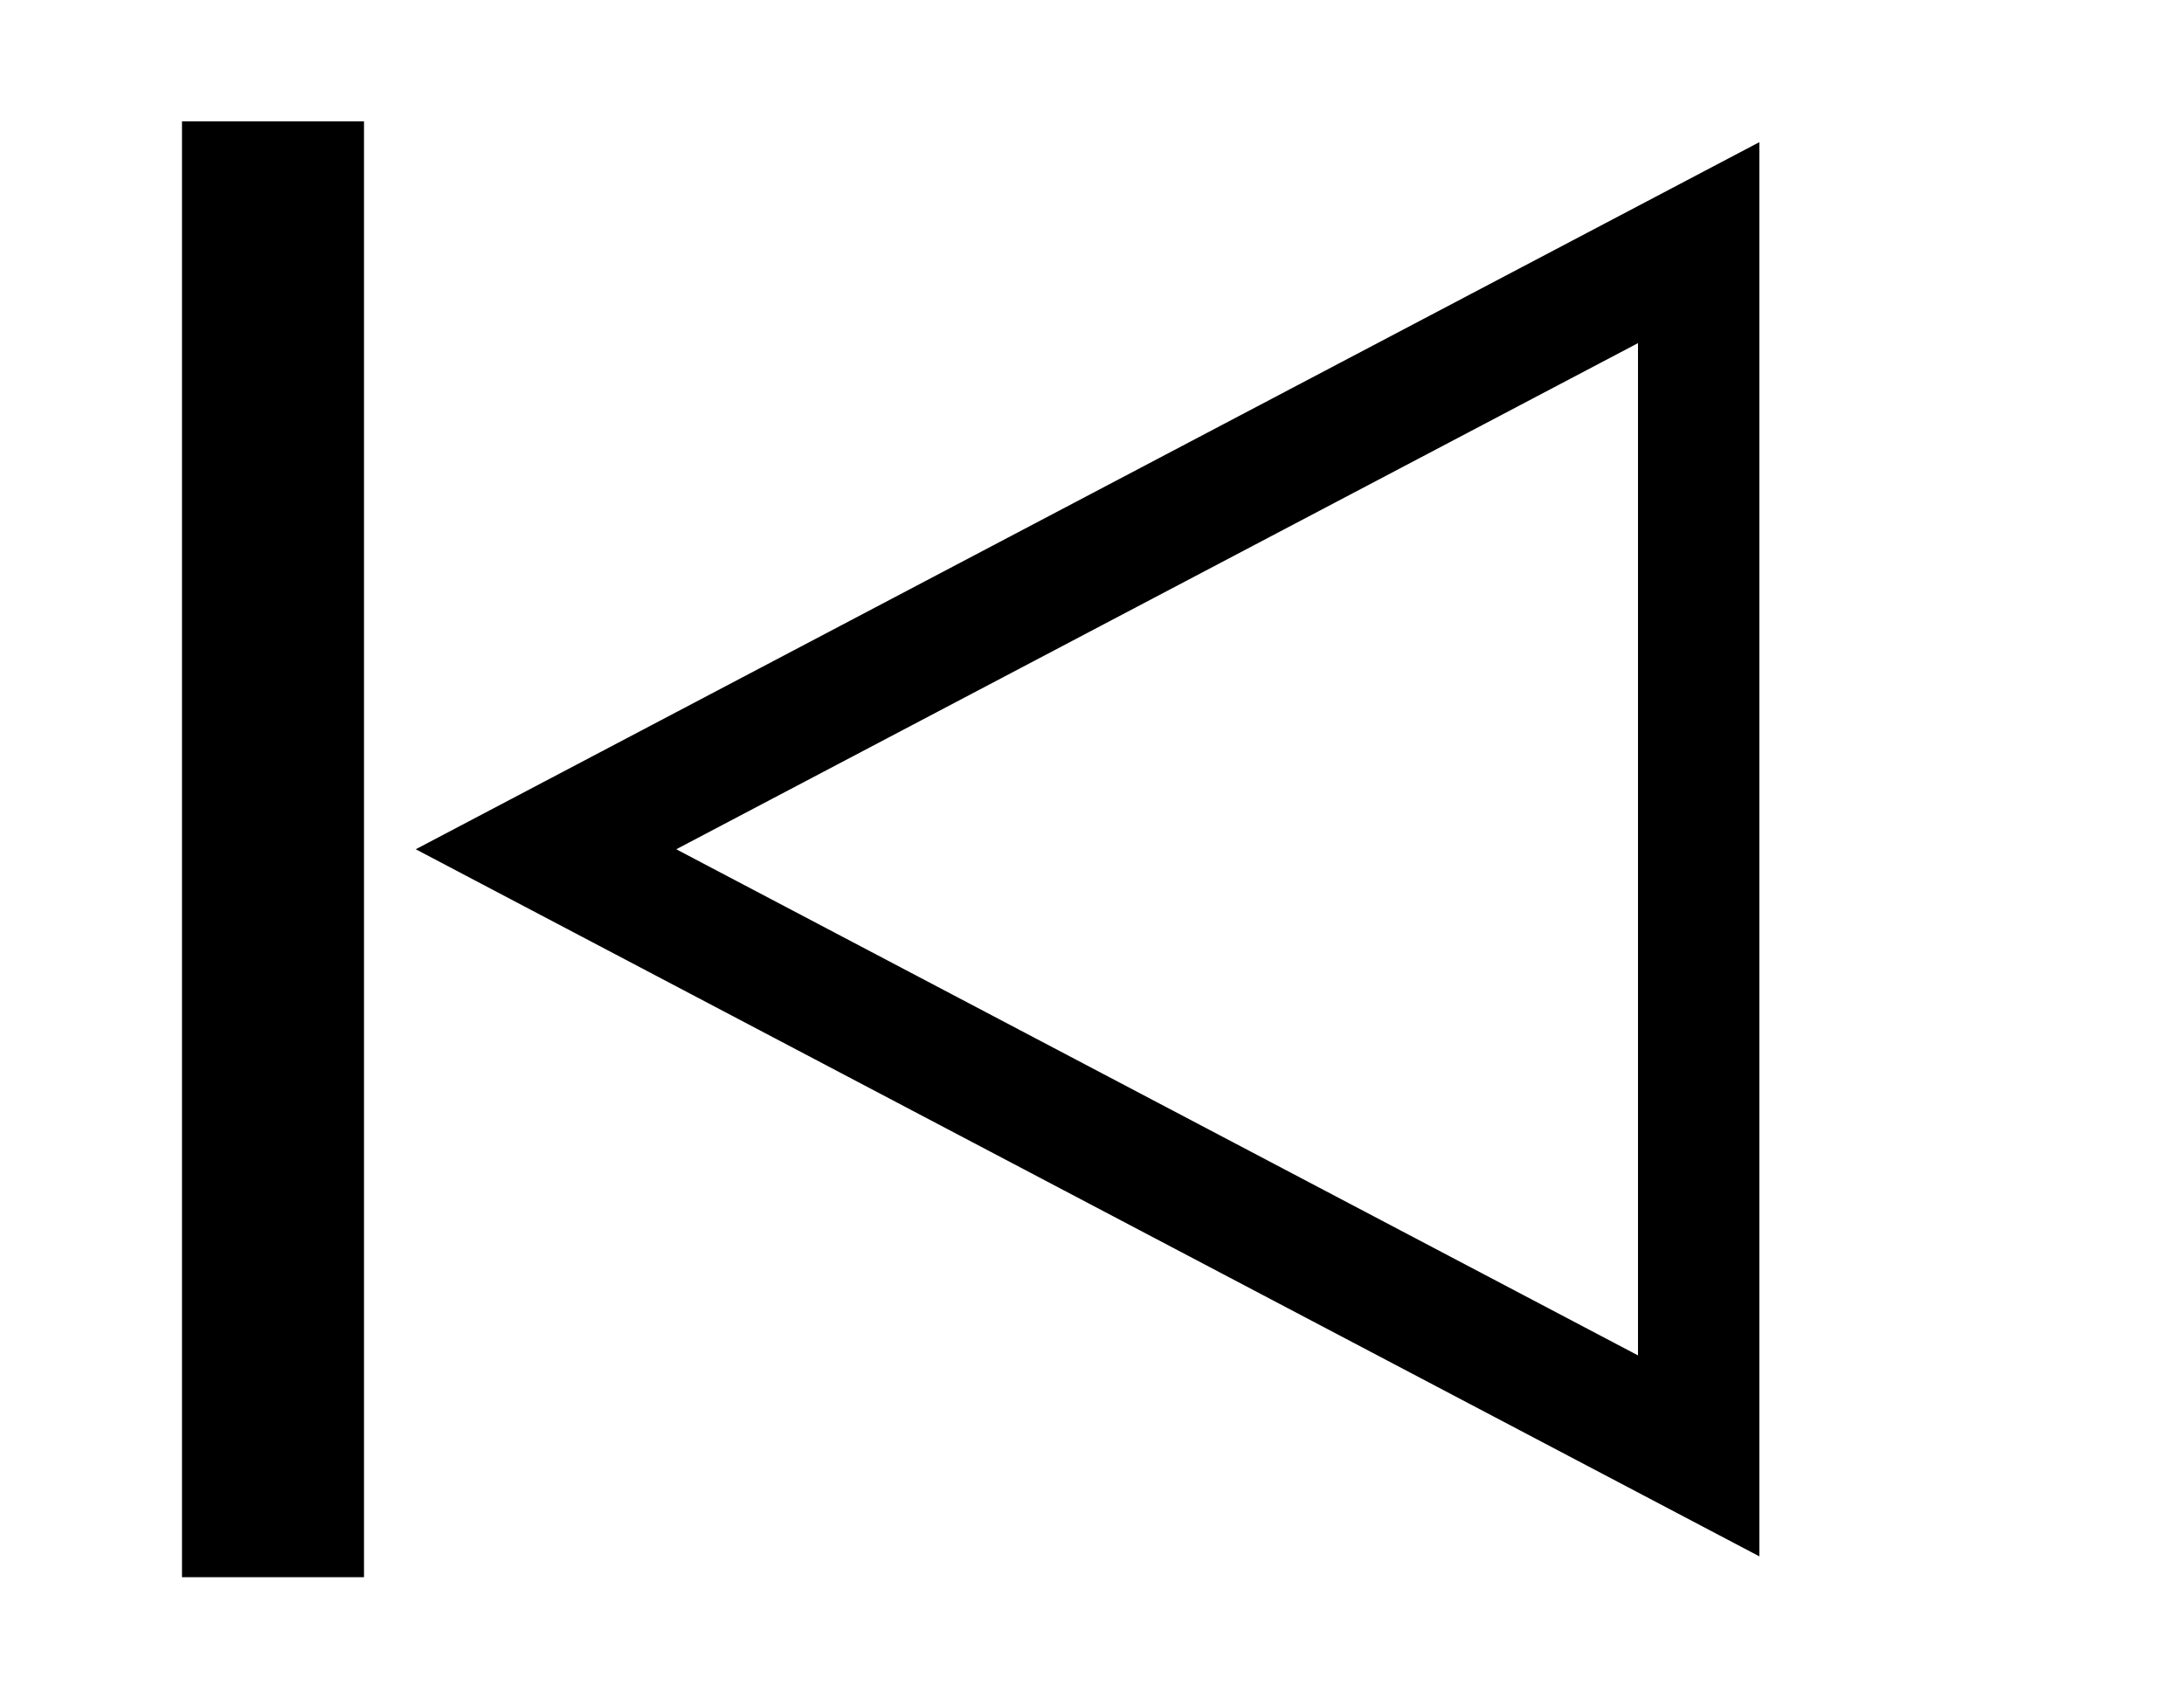
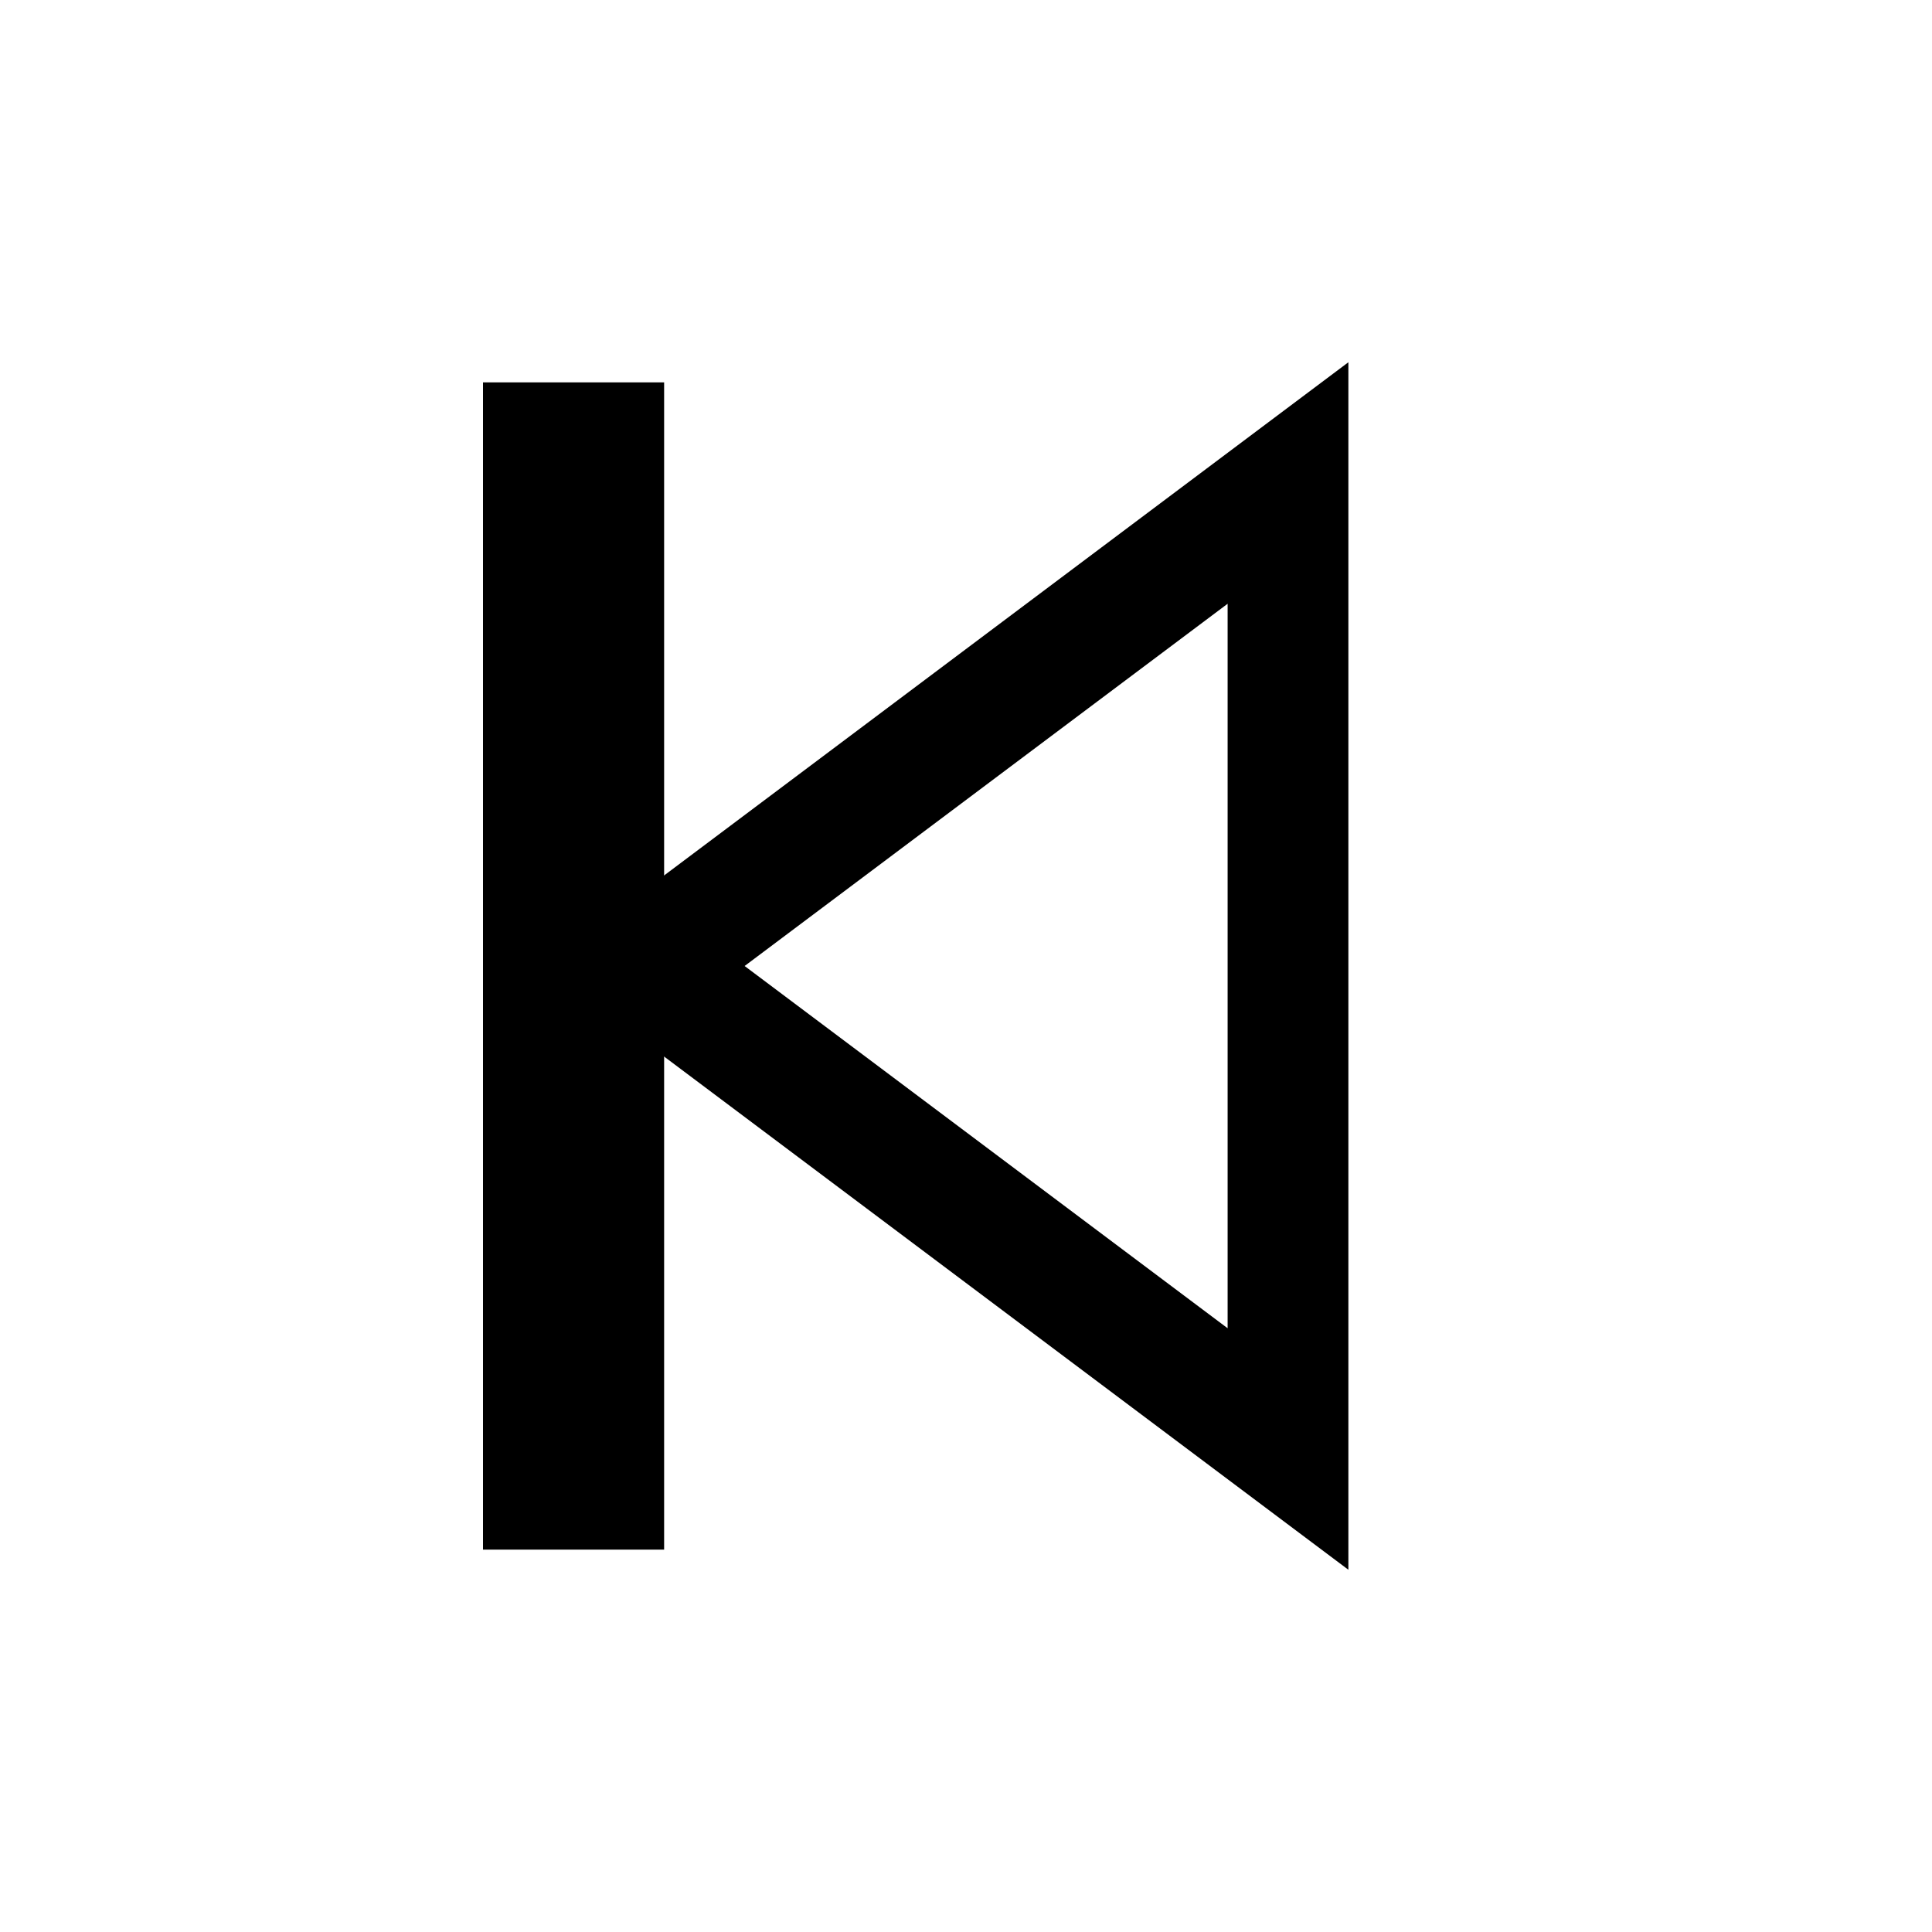
- <svg xmlns="http://www.w3.org/2000/svg" viewBox="0 0 9 7">
-   <path fill="none" stroke="black" stroke-width="0.5" d="M 7 1 L 2.25 3.5 L 7 6 z" />
-   <path stroke="black" stroke-width="0.5" d="M 1 0.75 L 1.25 0.75 L 1.25 6.25 L 1 6.25 z" />
+ <svg xmlns="http://www.w3.org/2000/svg" viewBox="0 0 24 24">
+   <path fill="none" stroke="black" stroke-width="1.5" d="M 16 6 L 8 12 L 16 18 z" />
+   <path stroke="black" stroke-width="1.5" d="M 6.75 5.5 L 7.5 5.5 L 7.5 18.5 L 6.75 18.5 z" />
</svg>
